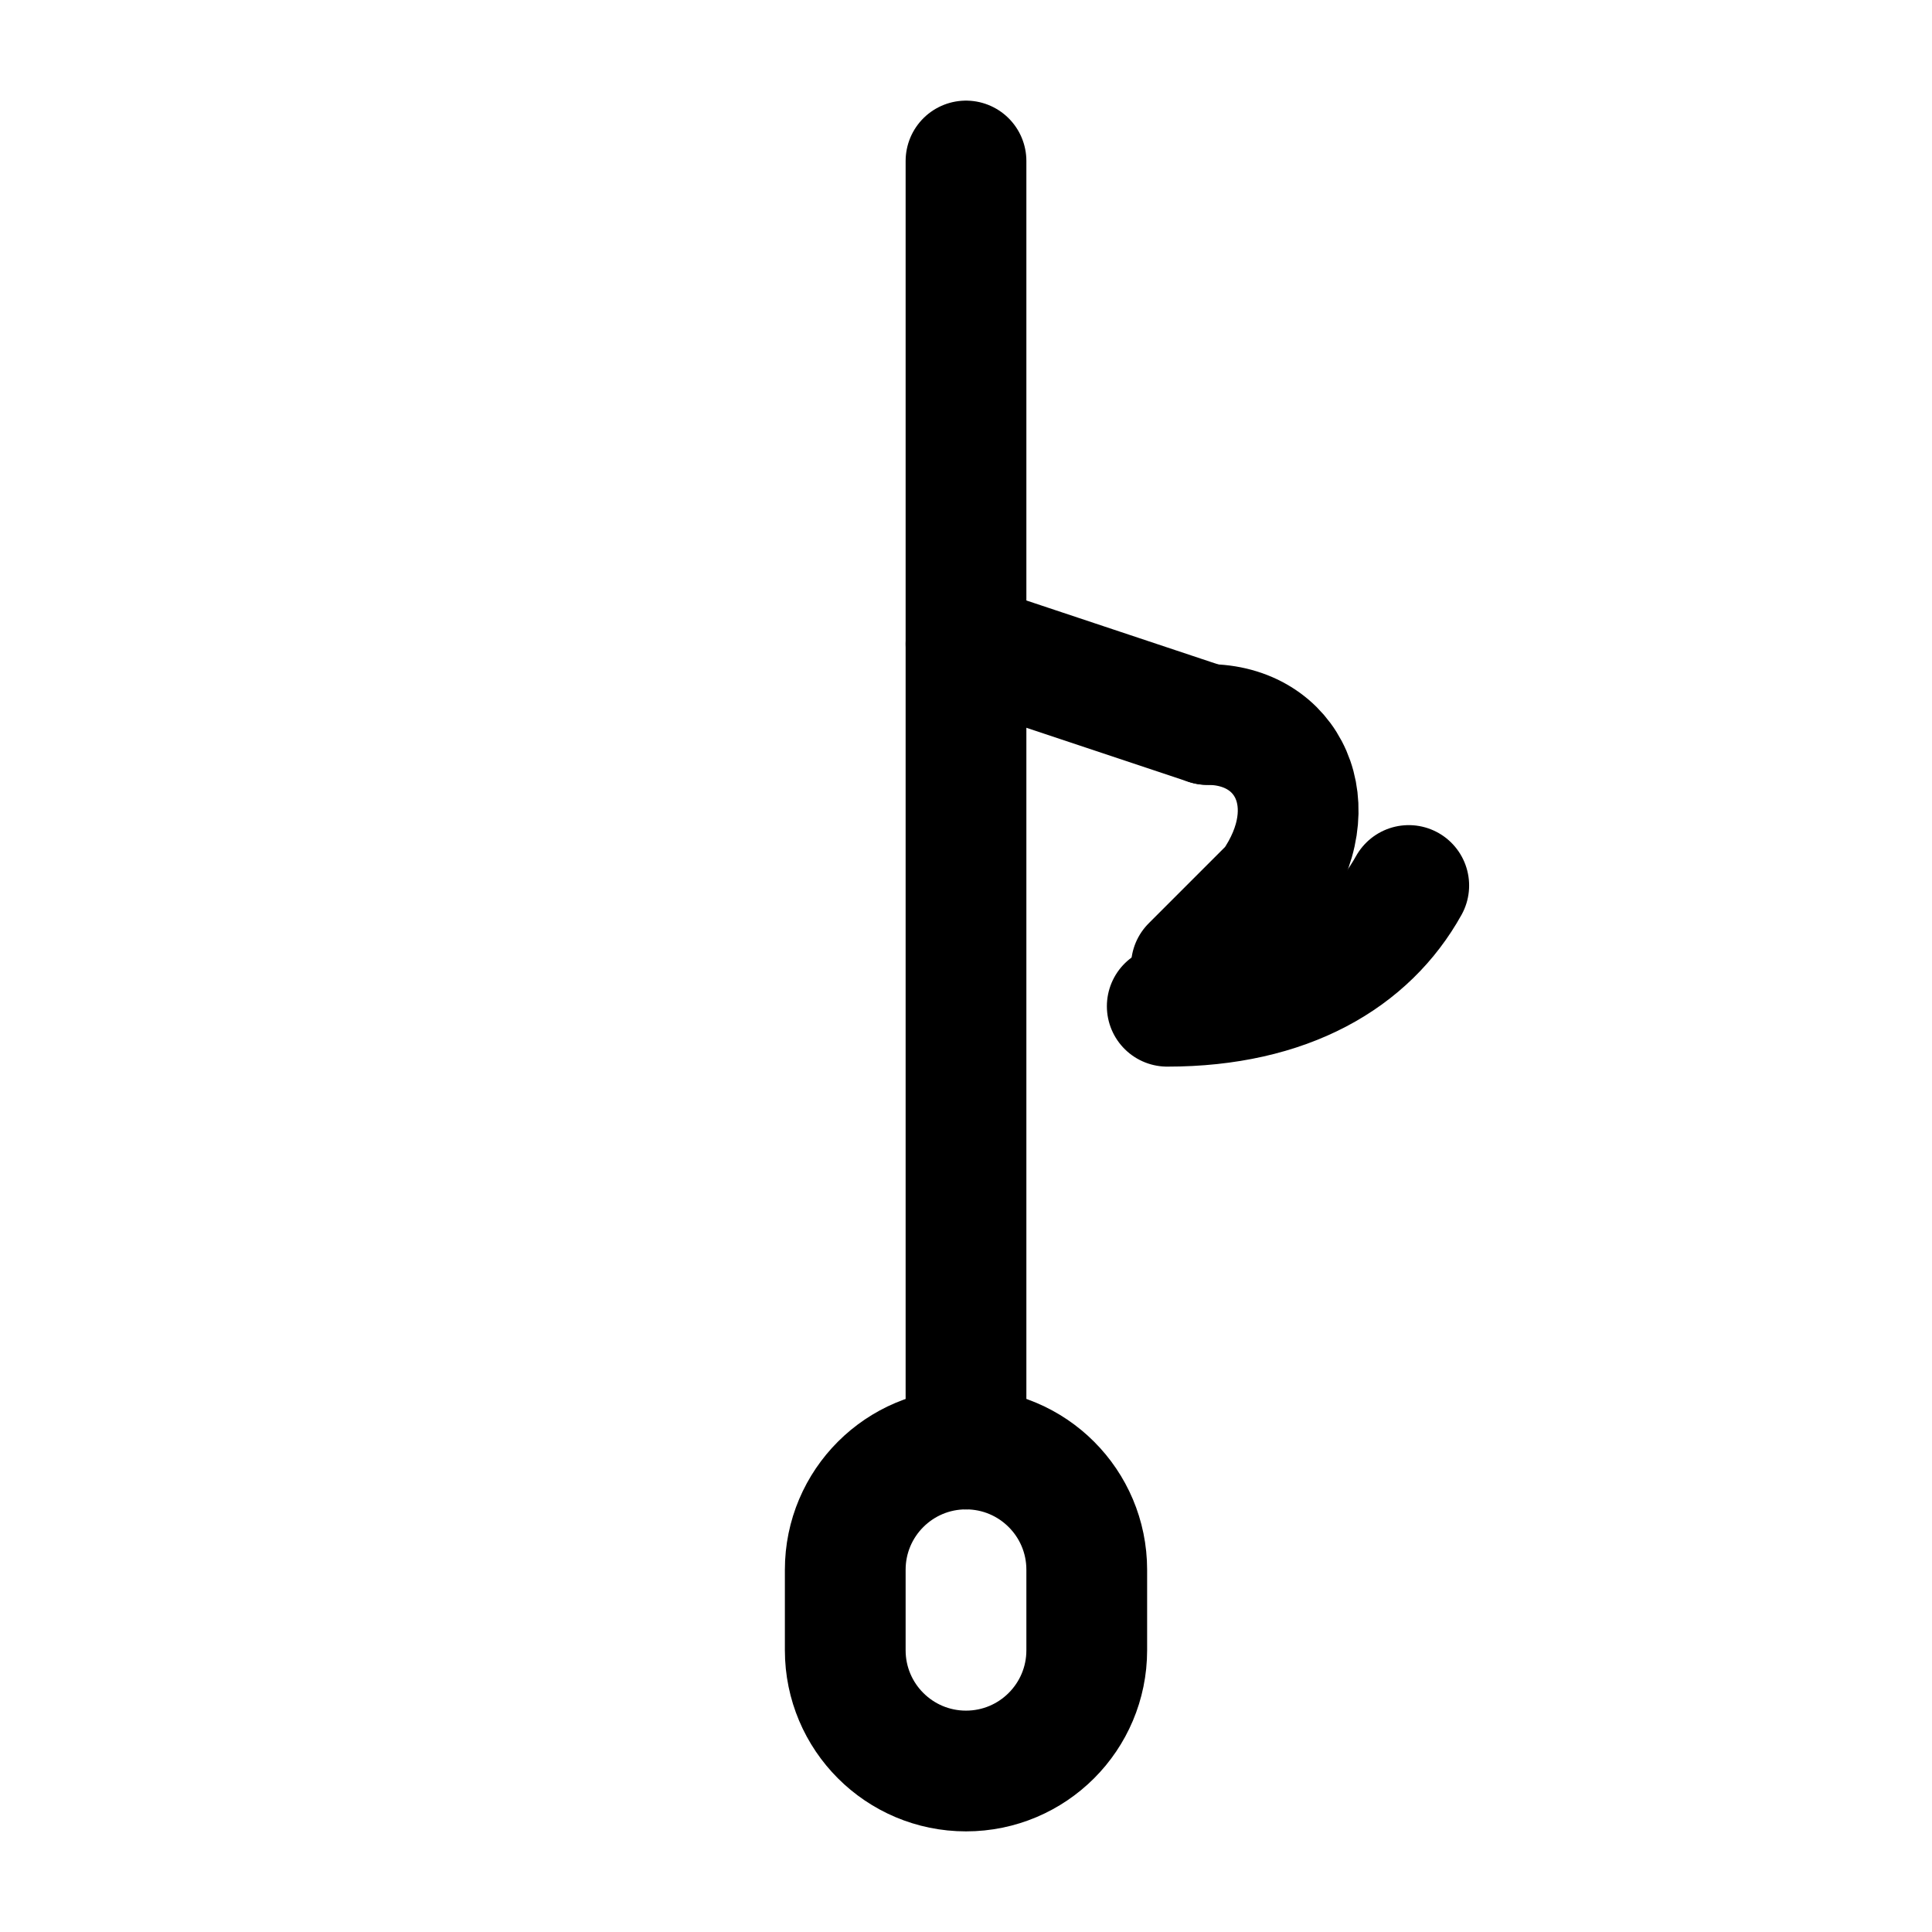
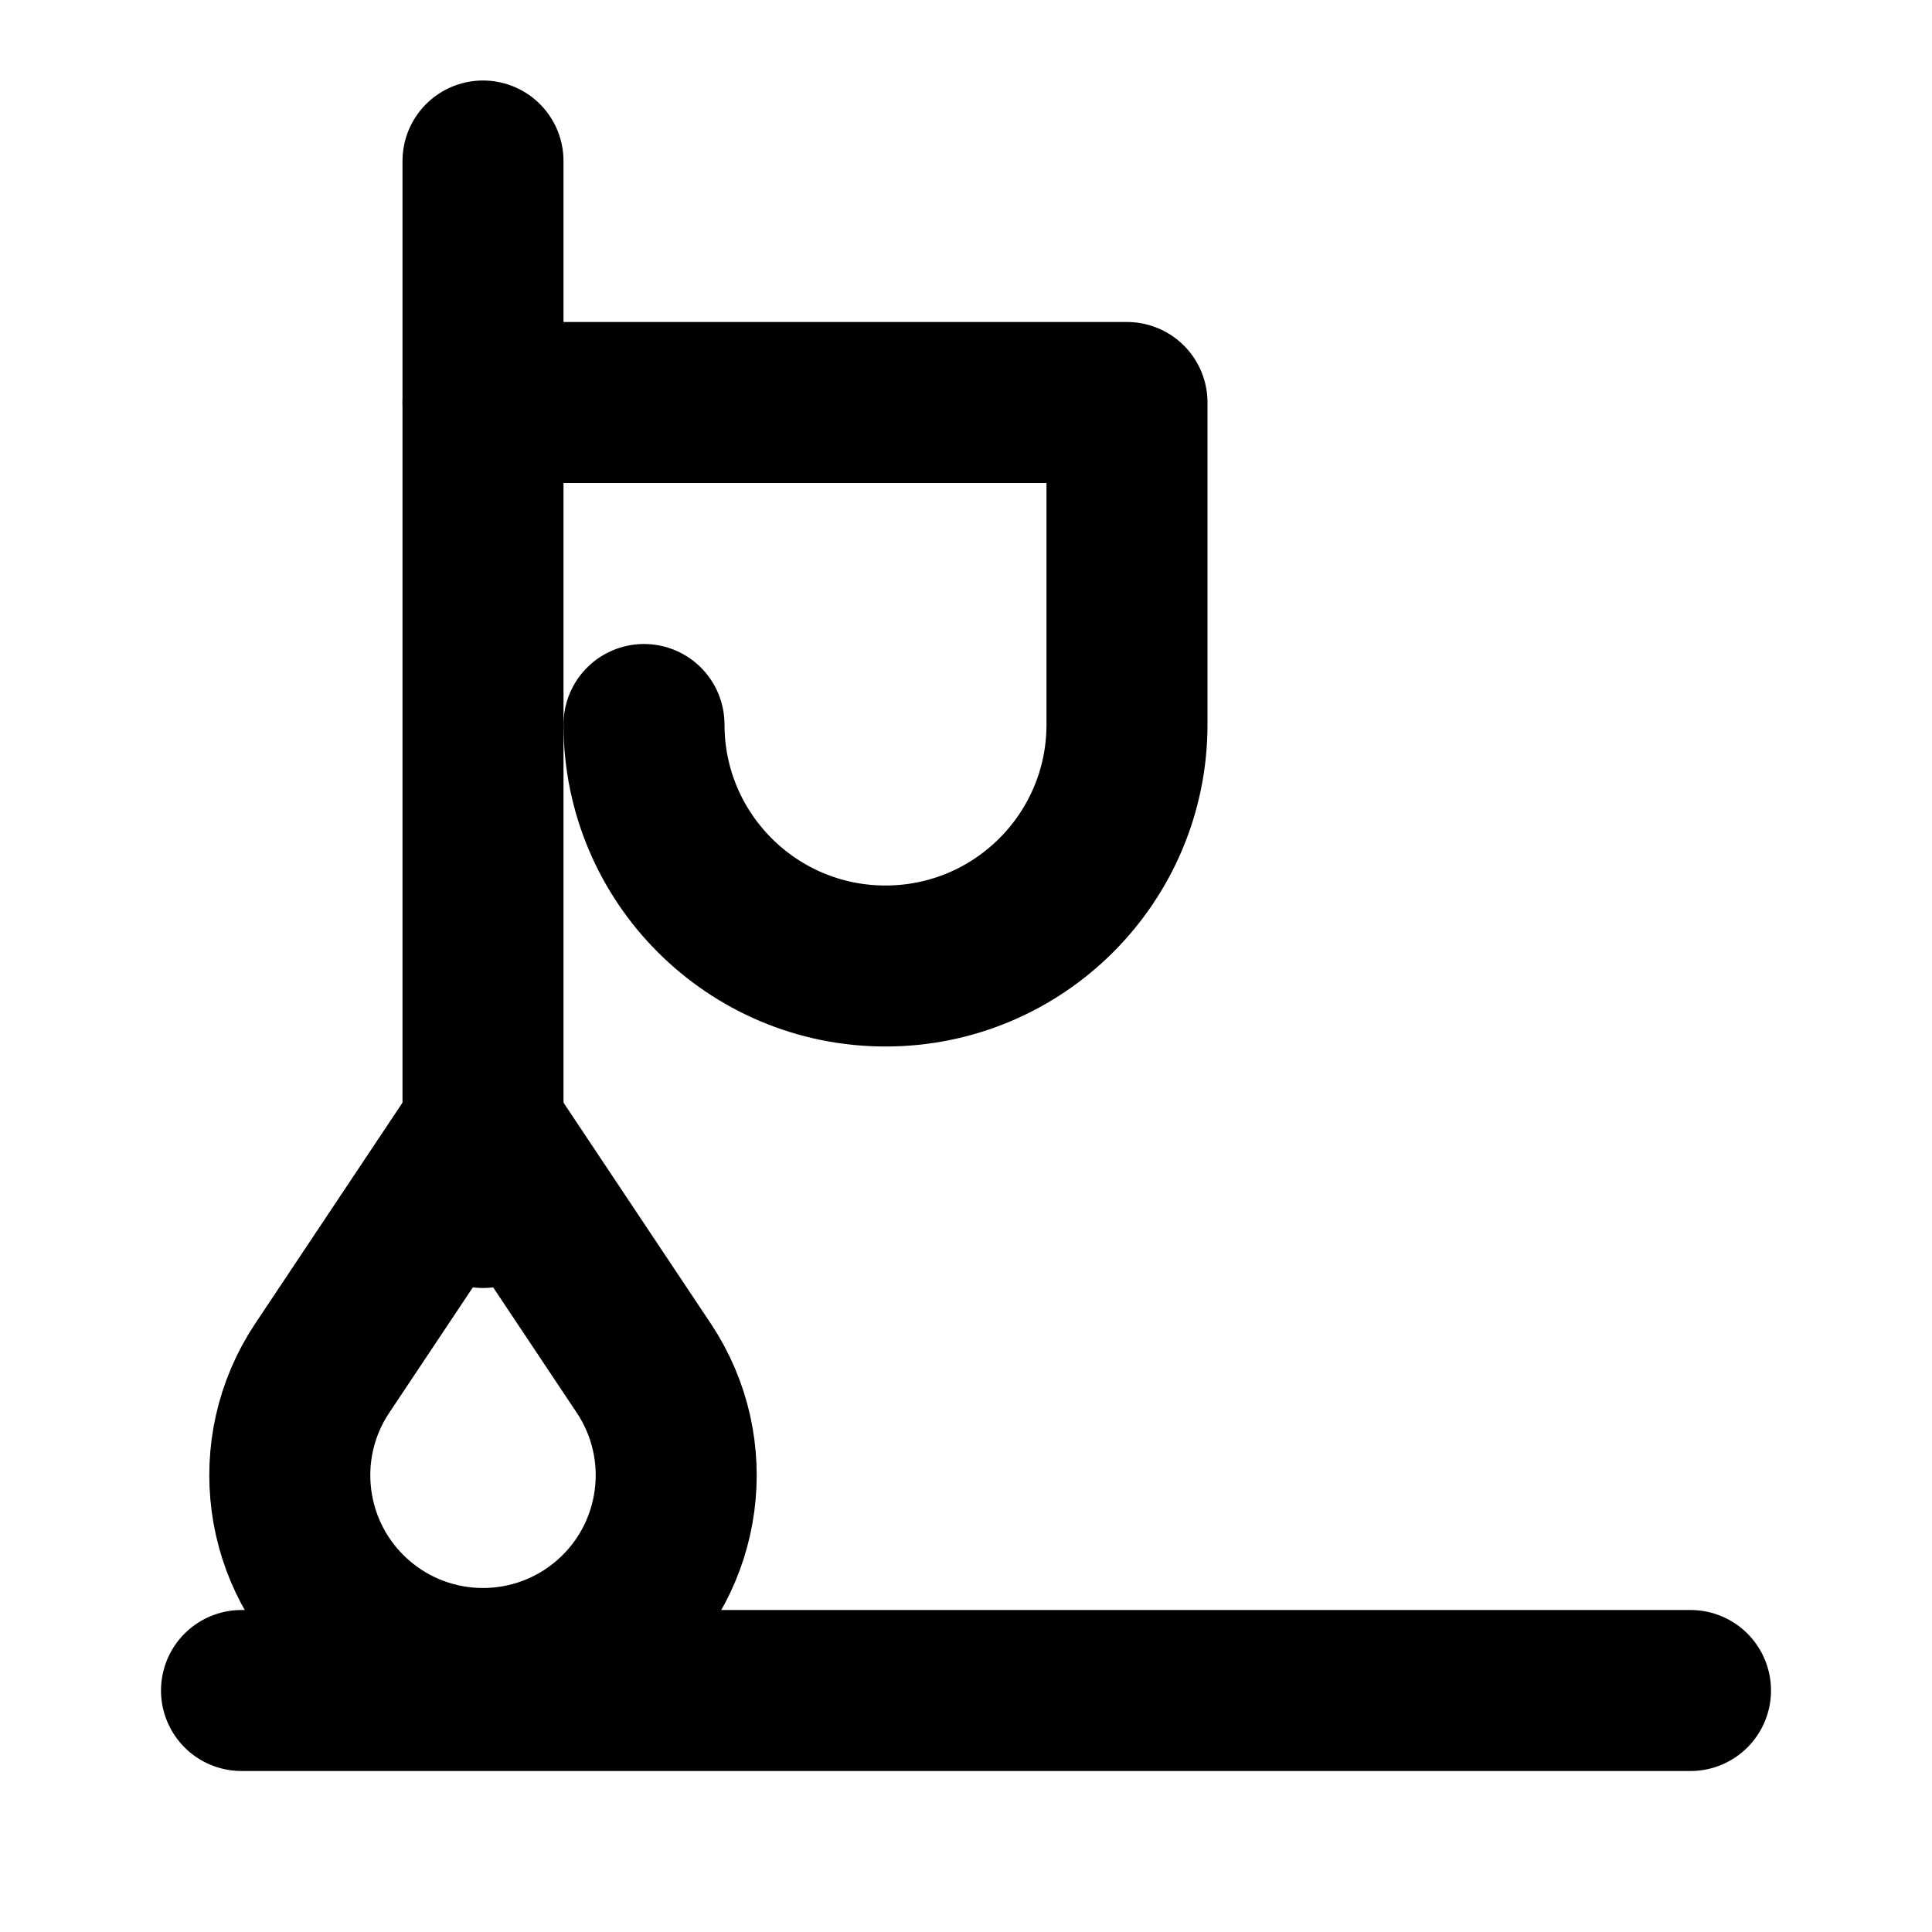
- <svg xmlns="http://www.w3.org/2000/svg" viewBox="0 0 24 24" width="24" height="24" fill="none" stroke="currentColor" stroke-width="1.5" stroke-linecap="round" stroke-linejoin="round" role="img" aria-label="Dropshot + yem">
-   <path d="M12 2v16" />
-   <path d="M12 8l3 1" />
-   <path d="M15 9c1 0 1.5 1 .8 2l-1 1" />
-   <path d="M14.5 12.5c1.5 0 2.5-.6 3-1.5" />
-   <rect x="10.5" y="18" width="3" height="4" rx="1.5" />
+ <svg xmlns="http://www.w3.org/2000/svg" width="24" height="24" viewBox="0 0 24 24" fill="none" stroke="currentColor" stroke-width="2" stroke-linecap="round" stroke-linejoin="round">
+   <path d="M6 2v13" />
+   <path d="M6 5h8v4a3 3 0 0 1 -6 0" />
+   <path d="M6 14l-2 3a2.4 2.4 0 1 0 4 0z" />
+   <path d="M3 21h18" />
</svg>
